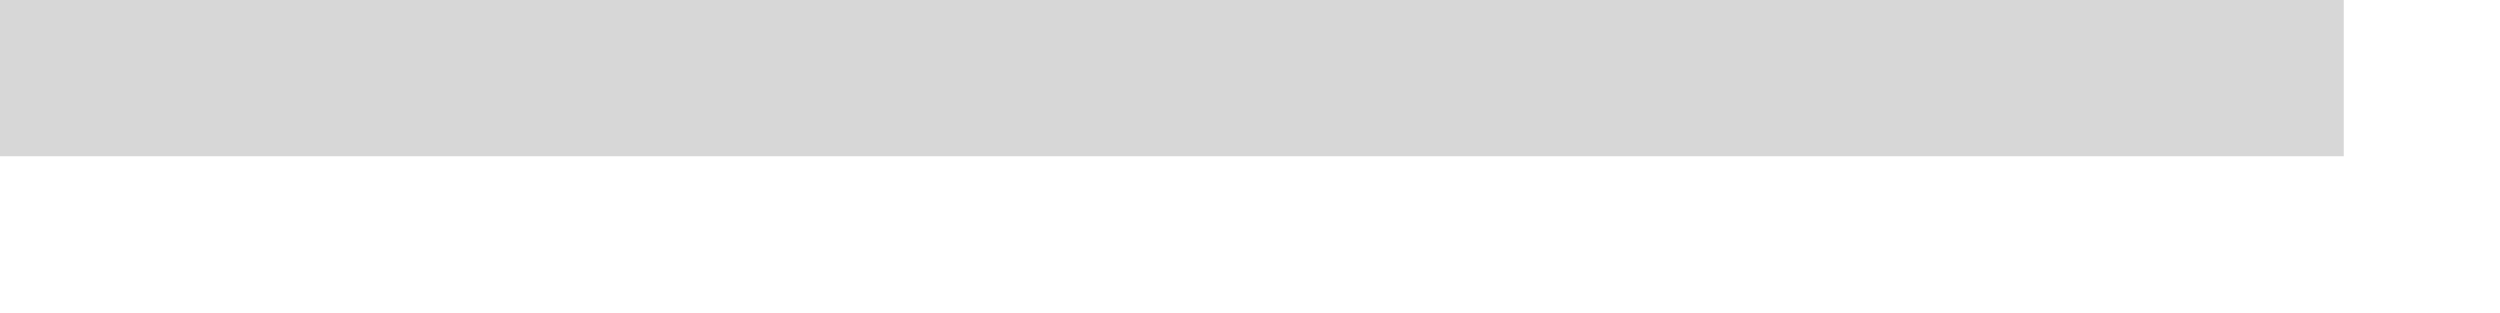
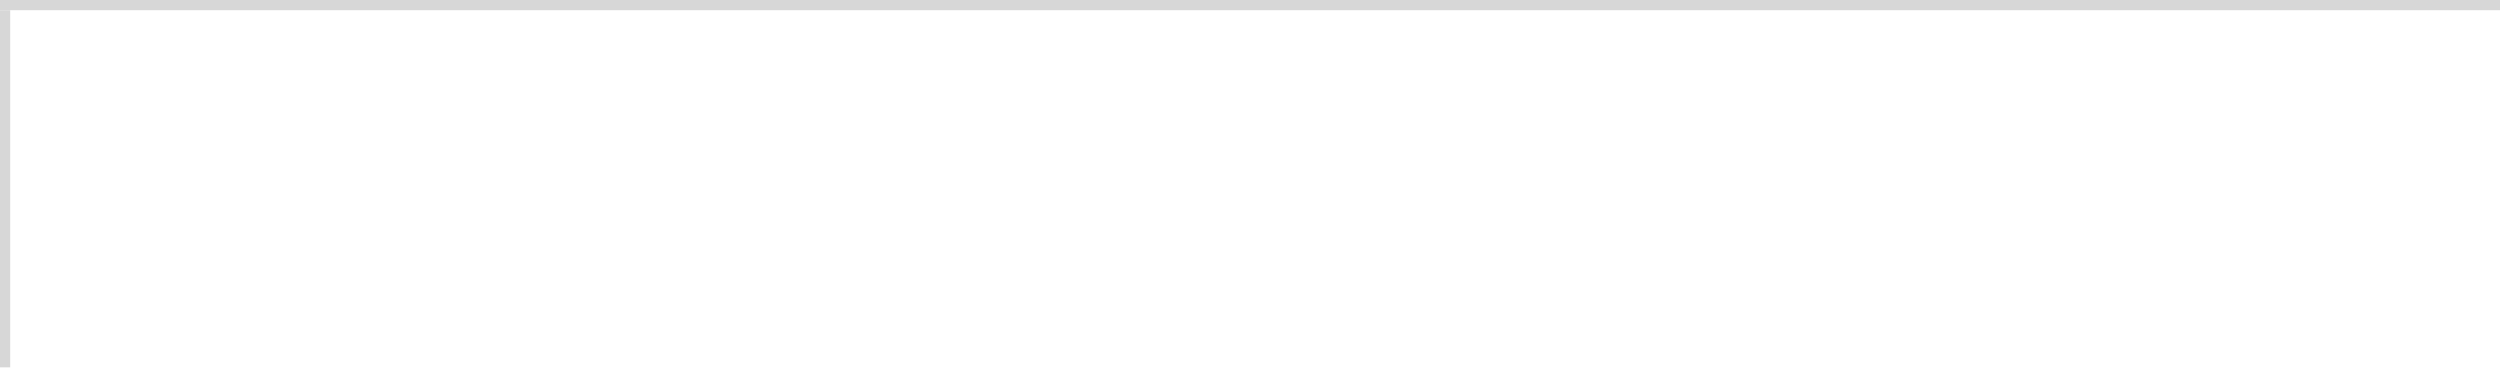
- <svg xmlns="http://www.w3.org/2000/svg" version="1.1" width="16px" height="2px">
-   <g transform="matrix(1 0 0 1 -1758 -220 )">
-     <path d="M 0 0.5  L 15 0.5  " stroke-width="1" stroke-dasharray="0" stroke="rgba(215, 215, 215, 1)" fill="none" transform="matrix(1 0 0 1 1758 220 )" class="stroke" />
-   </g>
+ <svg xmlns="http://www.w3.org/2000/svg" version="1.1" width="245px" height="36px" viewBox="339 36 245 36">
+   <path d="M 1 1  L 245 1  L 245 36  L 1 36  L 1 1  Z " fill-rule="nonzero" fill="rgba(255, 255, 255, 1)" stroke="none" transform="matrix(1 0 0 1 339 36 )" class="fill" />
+   <path d="M 0.5 1  L 0.5 36  " stroke-width="1" stroke-dasharray="0" stroke="rgba(215, 215, 215, 1)" fill="none" transform="matrix(1 0 0 1 339 36 )" class="stroke" />
+   <path d="M 0 0.5  L 245 0.5  " stroke-width="1" stroke-dasharray="0" stroke="rgba(215, 215, 215, 1)" fill="none" transform="matrix(1 0 0 1 339 36 )" class="stroke" />
</svg>
